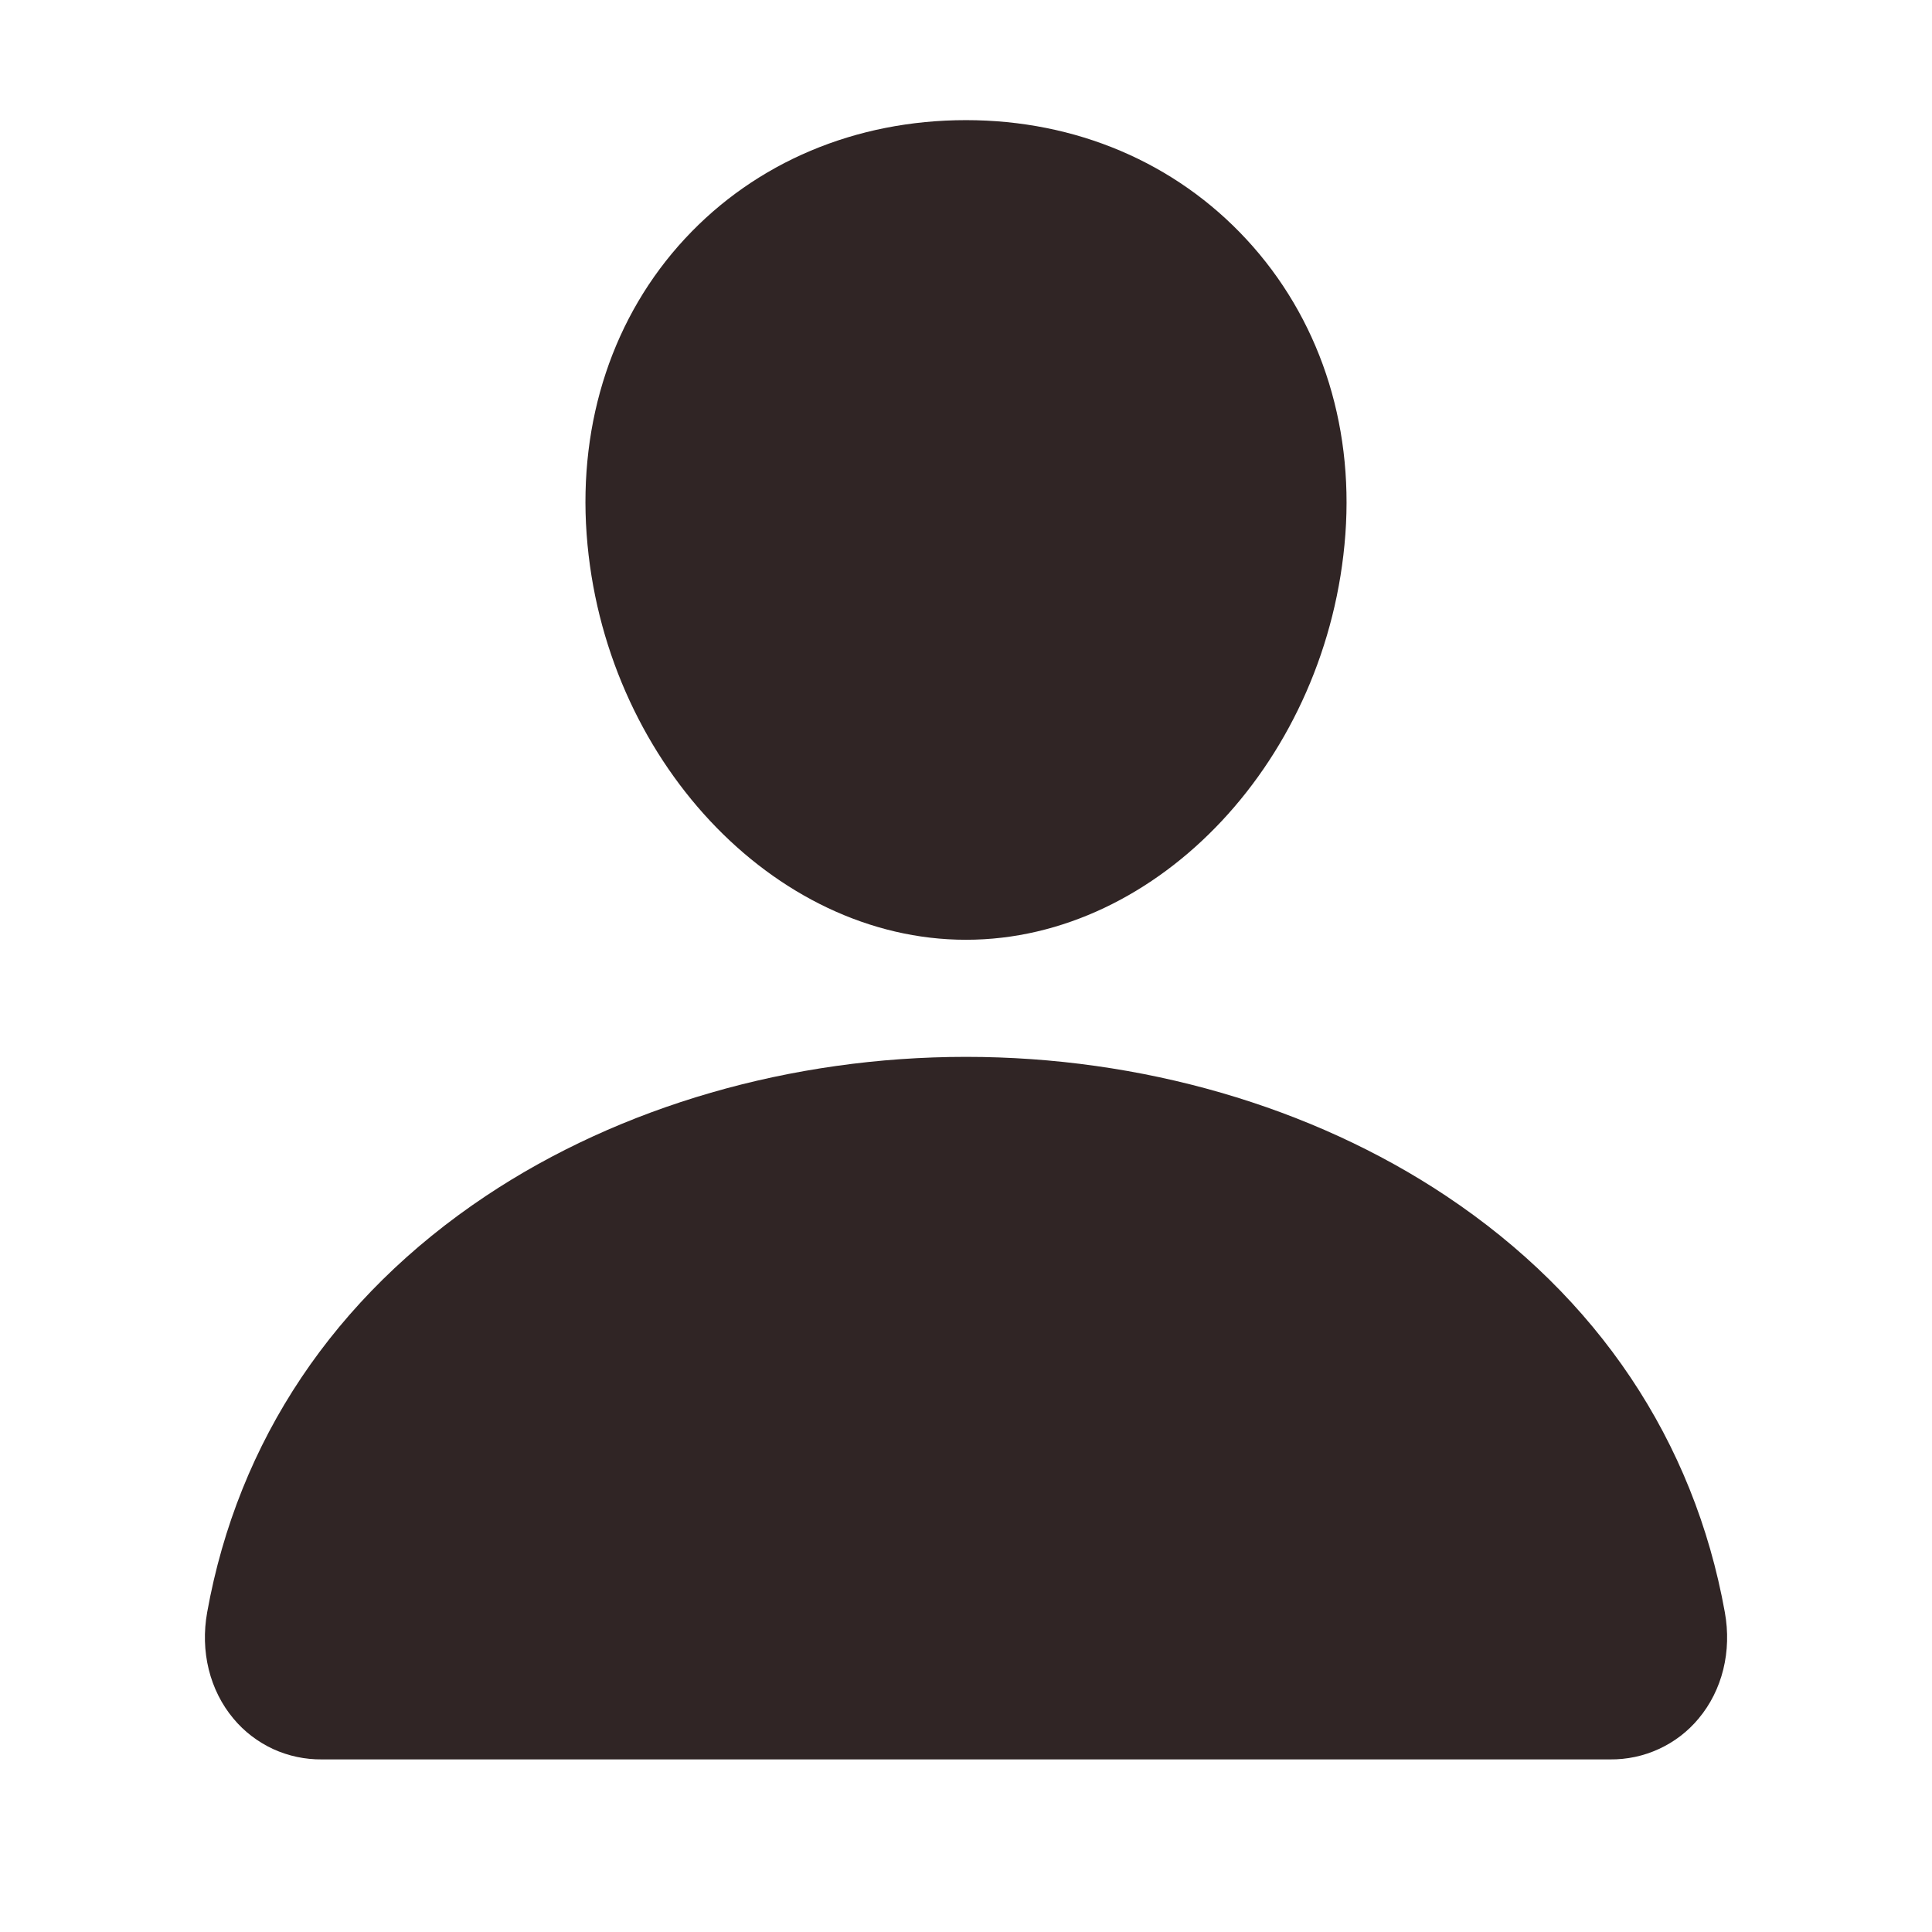
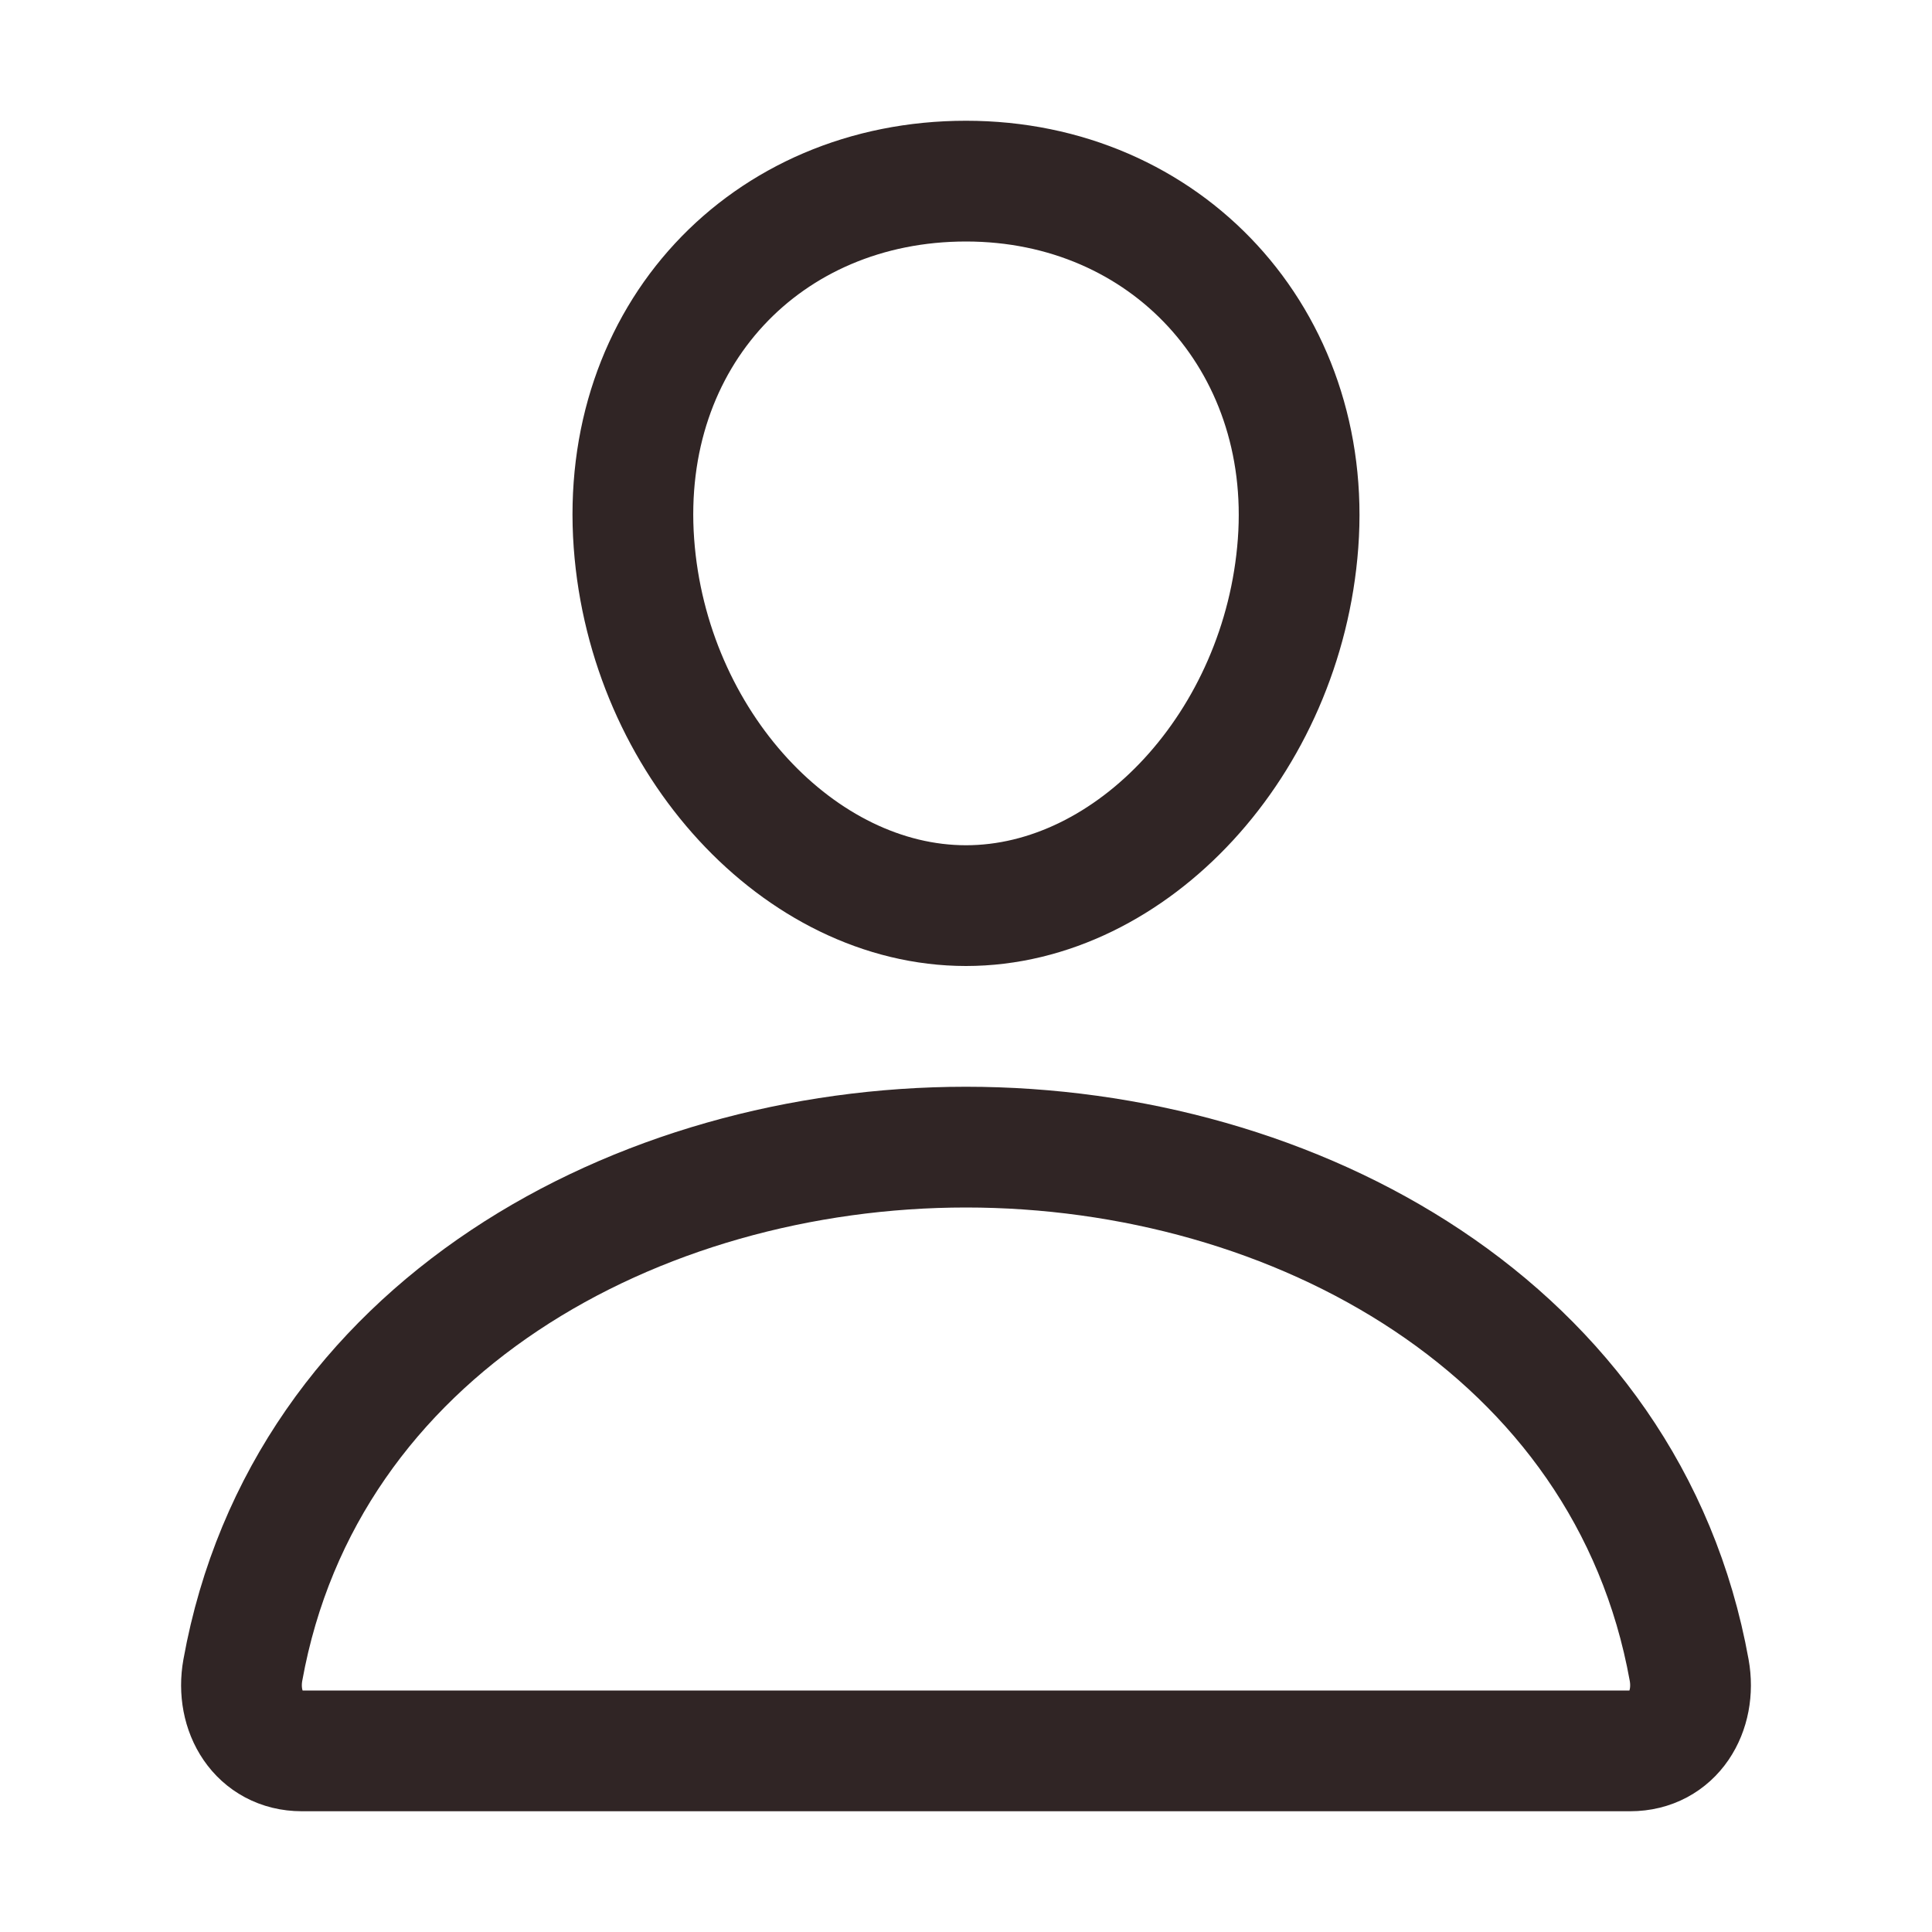
- <svg xmlns="http://www.w3.org/2000/svg" width="33" height="33" viewBox="0 0 33 33" fill="none">
-   <path d="M21.29 4.088C20.074 2.775 18.375 2.052 16.5 2.052C14.615 2.052 12.911 2.771 11.7 4.076C10.476 5.395 9.88 7.188 10.02 9.124C10.298 12.944 13.204 16.052 16.5 16.052C19.796 16.052 22.698 12.945 22.98 9.126C23.121 7.207 22.521 5.417 21.29 4.088ZM27.5 30.052H5.5C5.212 30.055 4.927 29.995 4.665 29.875C4.404 29.754 4.172 29.577 3.988 29.356C3.581 28.87 3.418 28.207 3.539 27.537C4.066 24.61 5.713 22.152 8.3 20.427C10.599 18.895 13.511 18.052 16.5 18.052C19.489 18.052 22.401 18.895 24.7 20.427C27.288 22.152 28.934 24.61 29.461 27.536C29.583 28.207 29.419 28.87 29.013 29.355C28.828 29.577 28.597 29.754 28.335 29.874C28.073 29.995 27.788 30.055 27.5 30.052Z" fill="#302525" />
+ <svg xmlns="http://www.w3.org/2000/svg" width="32" height="32" viewBox="0 0 32 32" fill="none">
+   <path d="M21.5 9C21.255 12.304 18.75 15 16 15C13.25 15 10.741 12.305 10.5 9C10.25 5.562 12.688 3 16 3C19.313 3 21.75 5.625 21.5 9Z" stroke="#302525" stroke-width="2" stroke-linecap="round" stroke-linejoin="round" />
+   <path d="M16 19C10.562 19 5.044 22 4.022 27.663C3.899 28.345 4.286 29 5 29H27C27.715 29 28.101 28.345 27.978 27.663C26.956 22 21.437 19 16 19Z" stroke="#302525" stroke-width="2" stroke-miterlimit="10" />
</svg>
